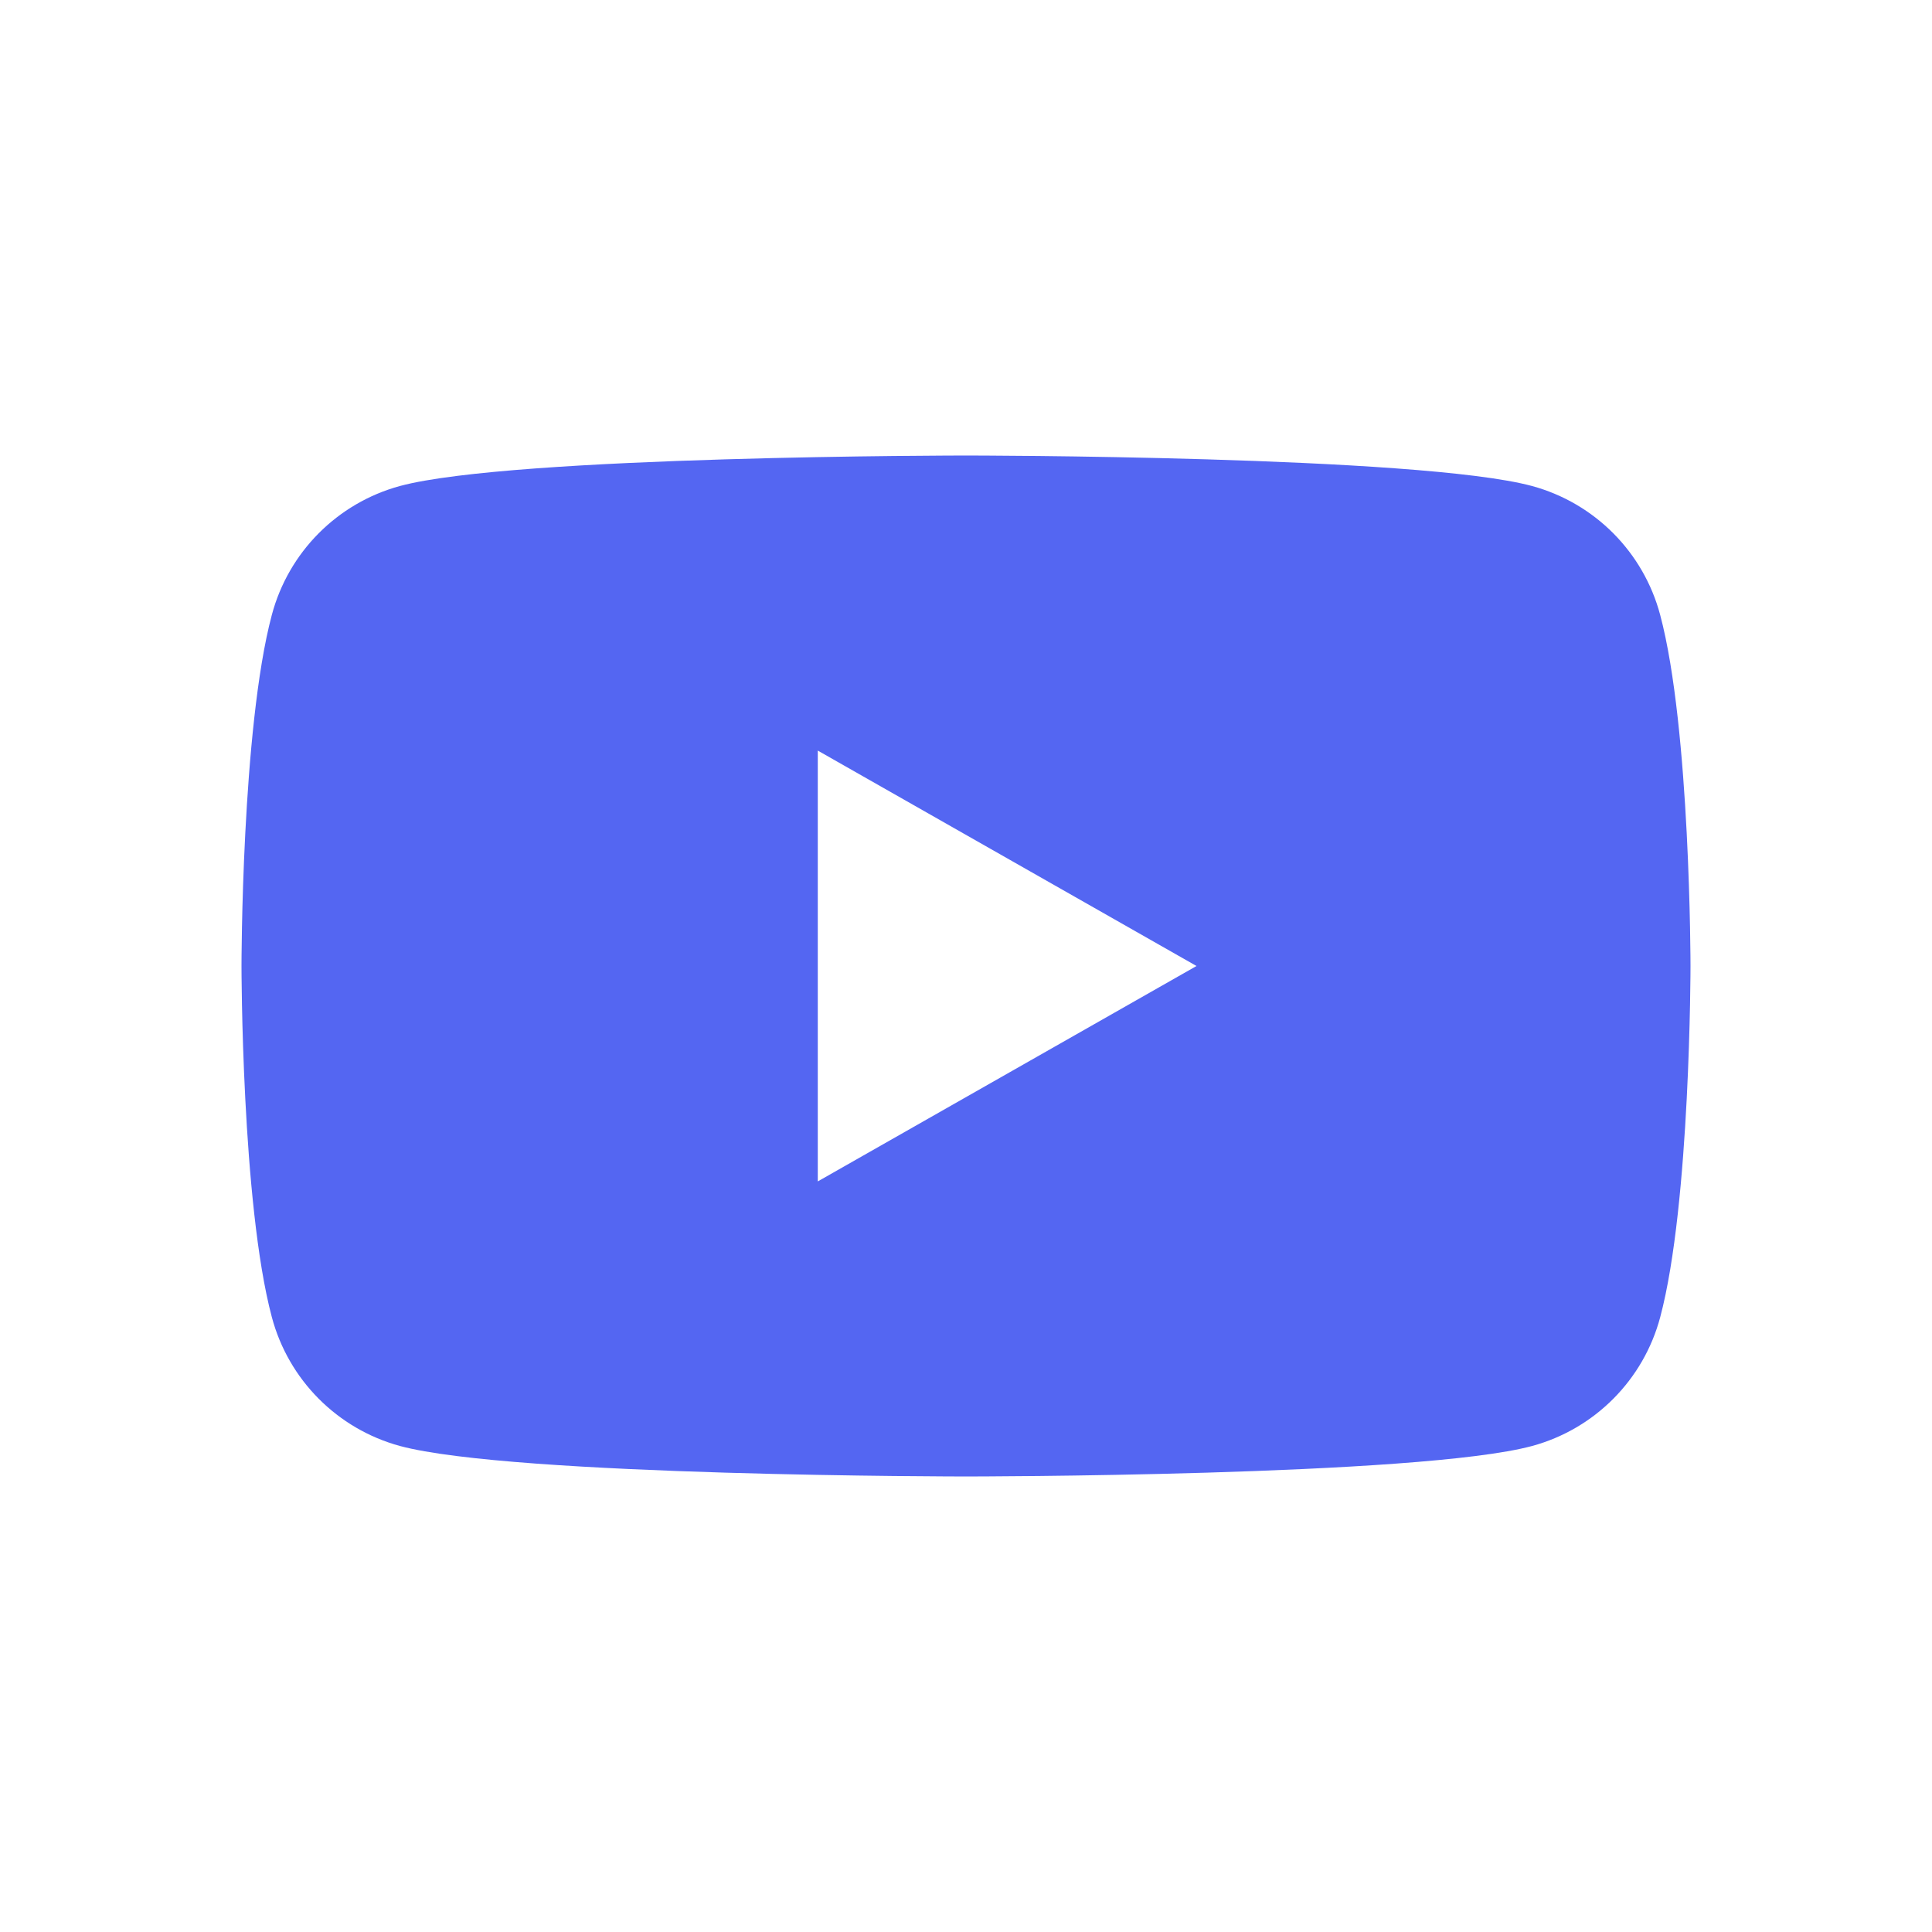
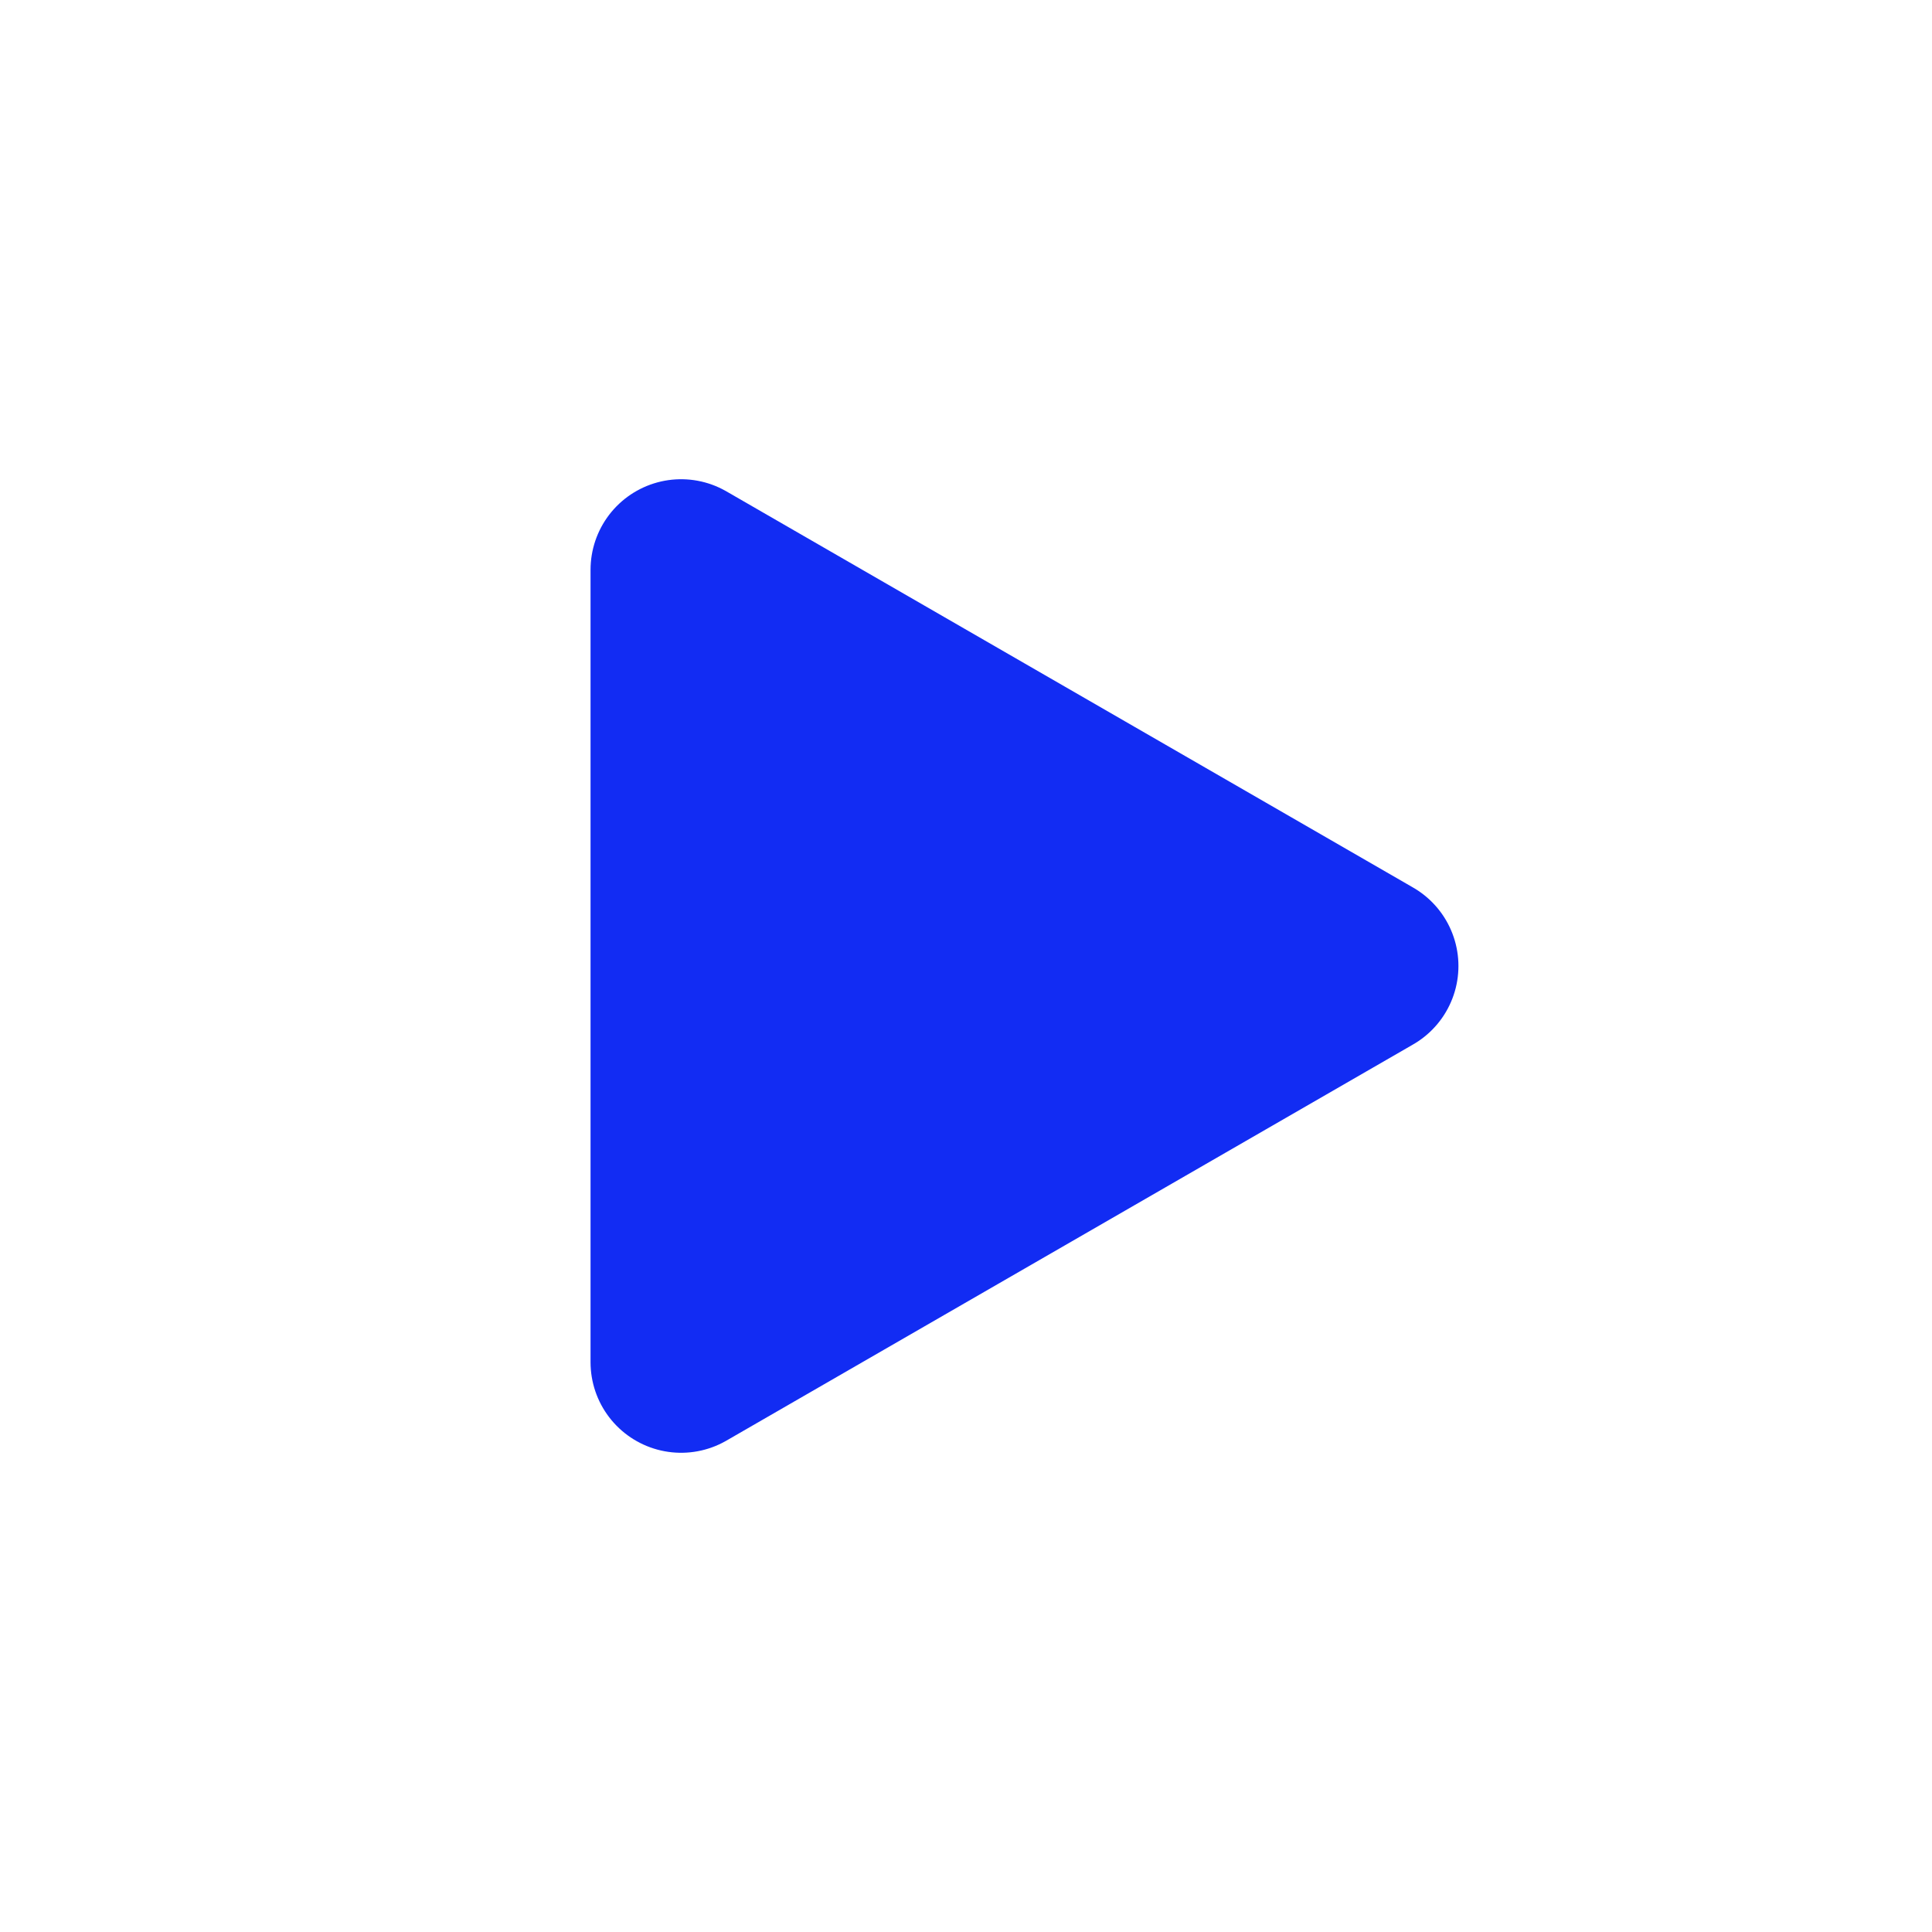
<svg xmlns="http://www.w3.org/2000/svg" width="1024" height="1024" viewBox="0 0 1024 1024">
-   <path transform="translate(128 128) scale(32)" fill-rule="evenodd" d="M23.498 6.186a3.016 3.016 0 0 0-2.122-2.136C19.505 3.545 12 3.545 12 3.545s-7.505 0-9.377.505A3.017 3.017 0 0 0 .502 6.186C0 8.07 0 12 0 12s0 3.93.502 5.814a3.016 3.016 0 0 0 2.122 2.136c1.871.505 9.376.505 9.376.505s7.505 0 9.377-.505a3.015 3.015 0 0 0 2.122-2.136C24 15.93 24 12 24 12s0-3.93-.502-5.814zM9.545 15.568V8.432L15.818 12l-6.273 3.568z" fill="#5466F2" />
+   <path d="M361 302 L361 722 L725 512 Z" fill="#122CF3" stroke="#122CF3" stroke-width="96" stroke-linejoin="round" />
</svg>
